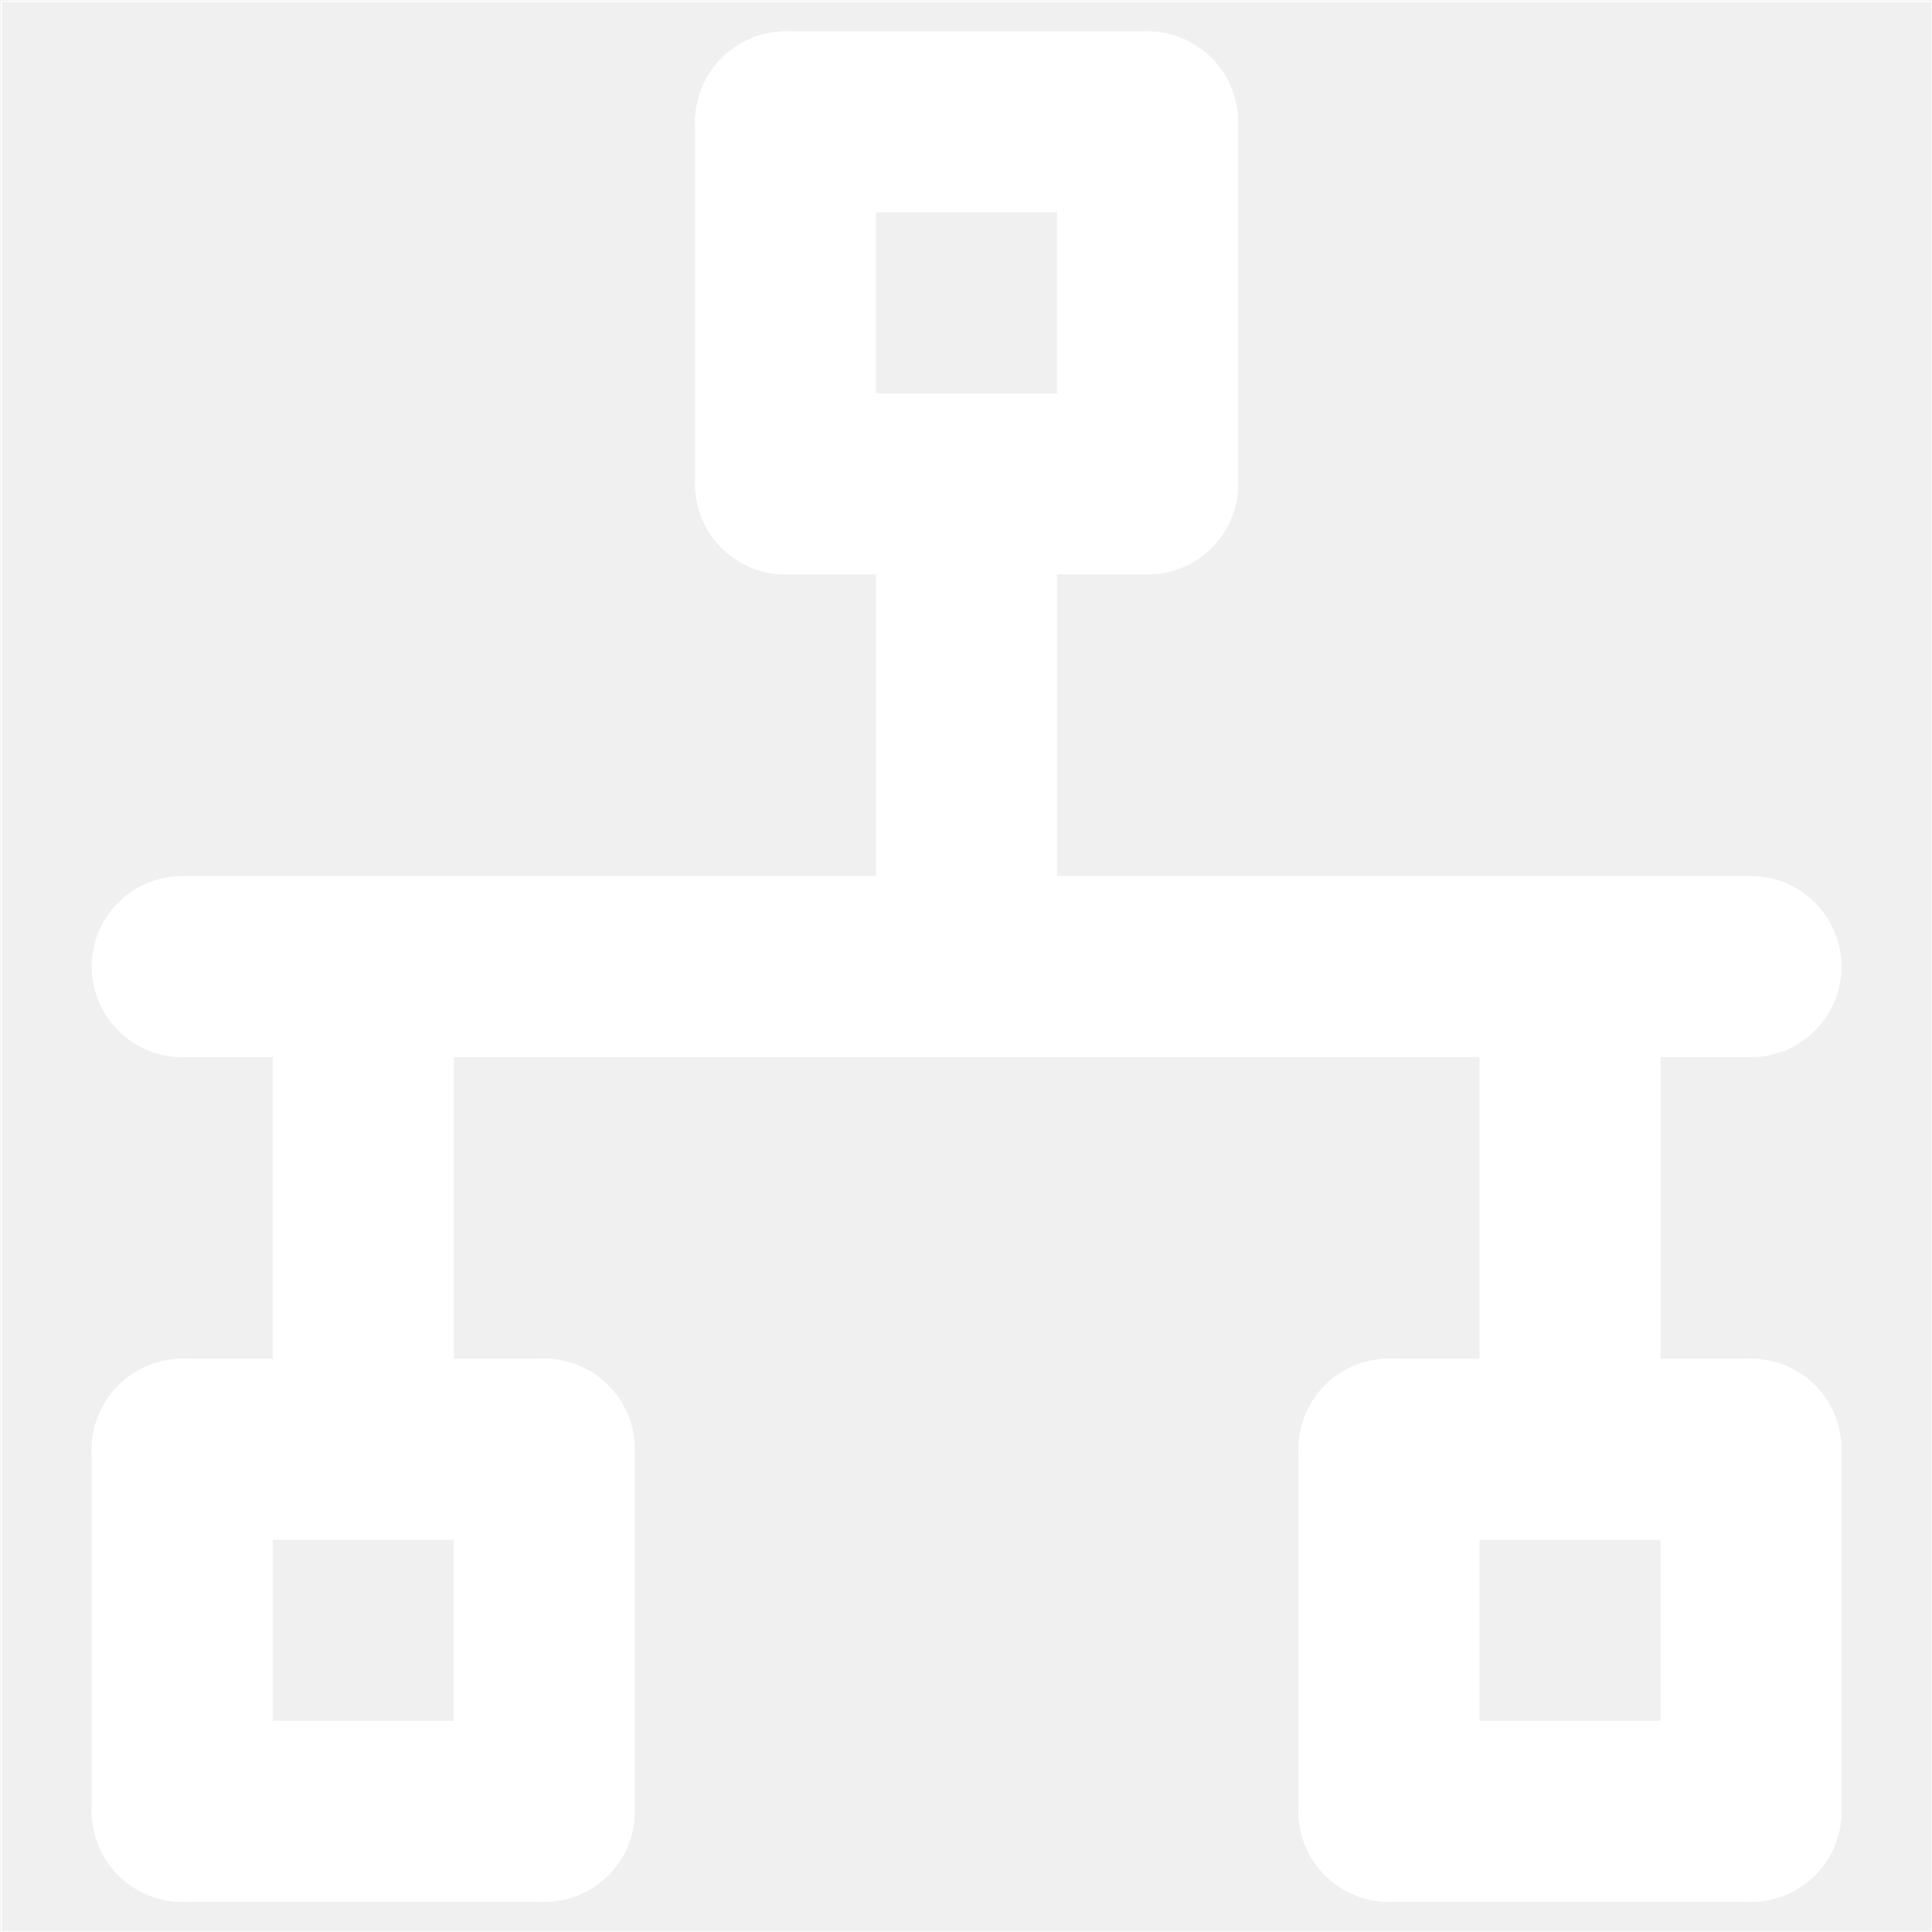
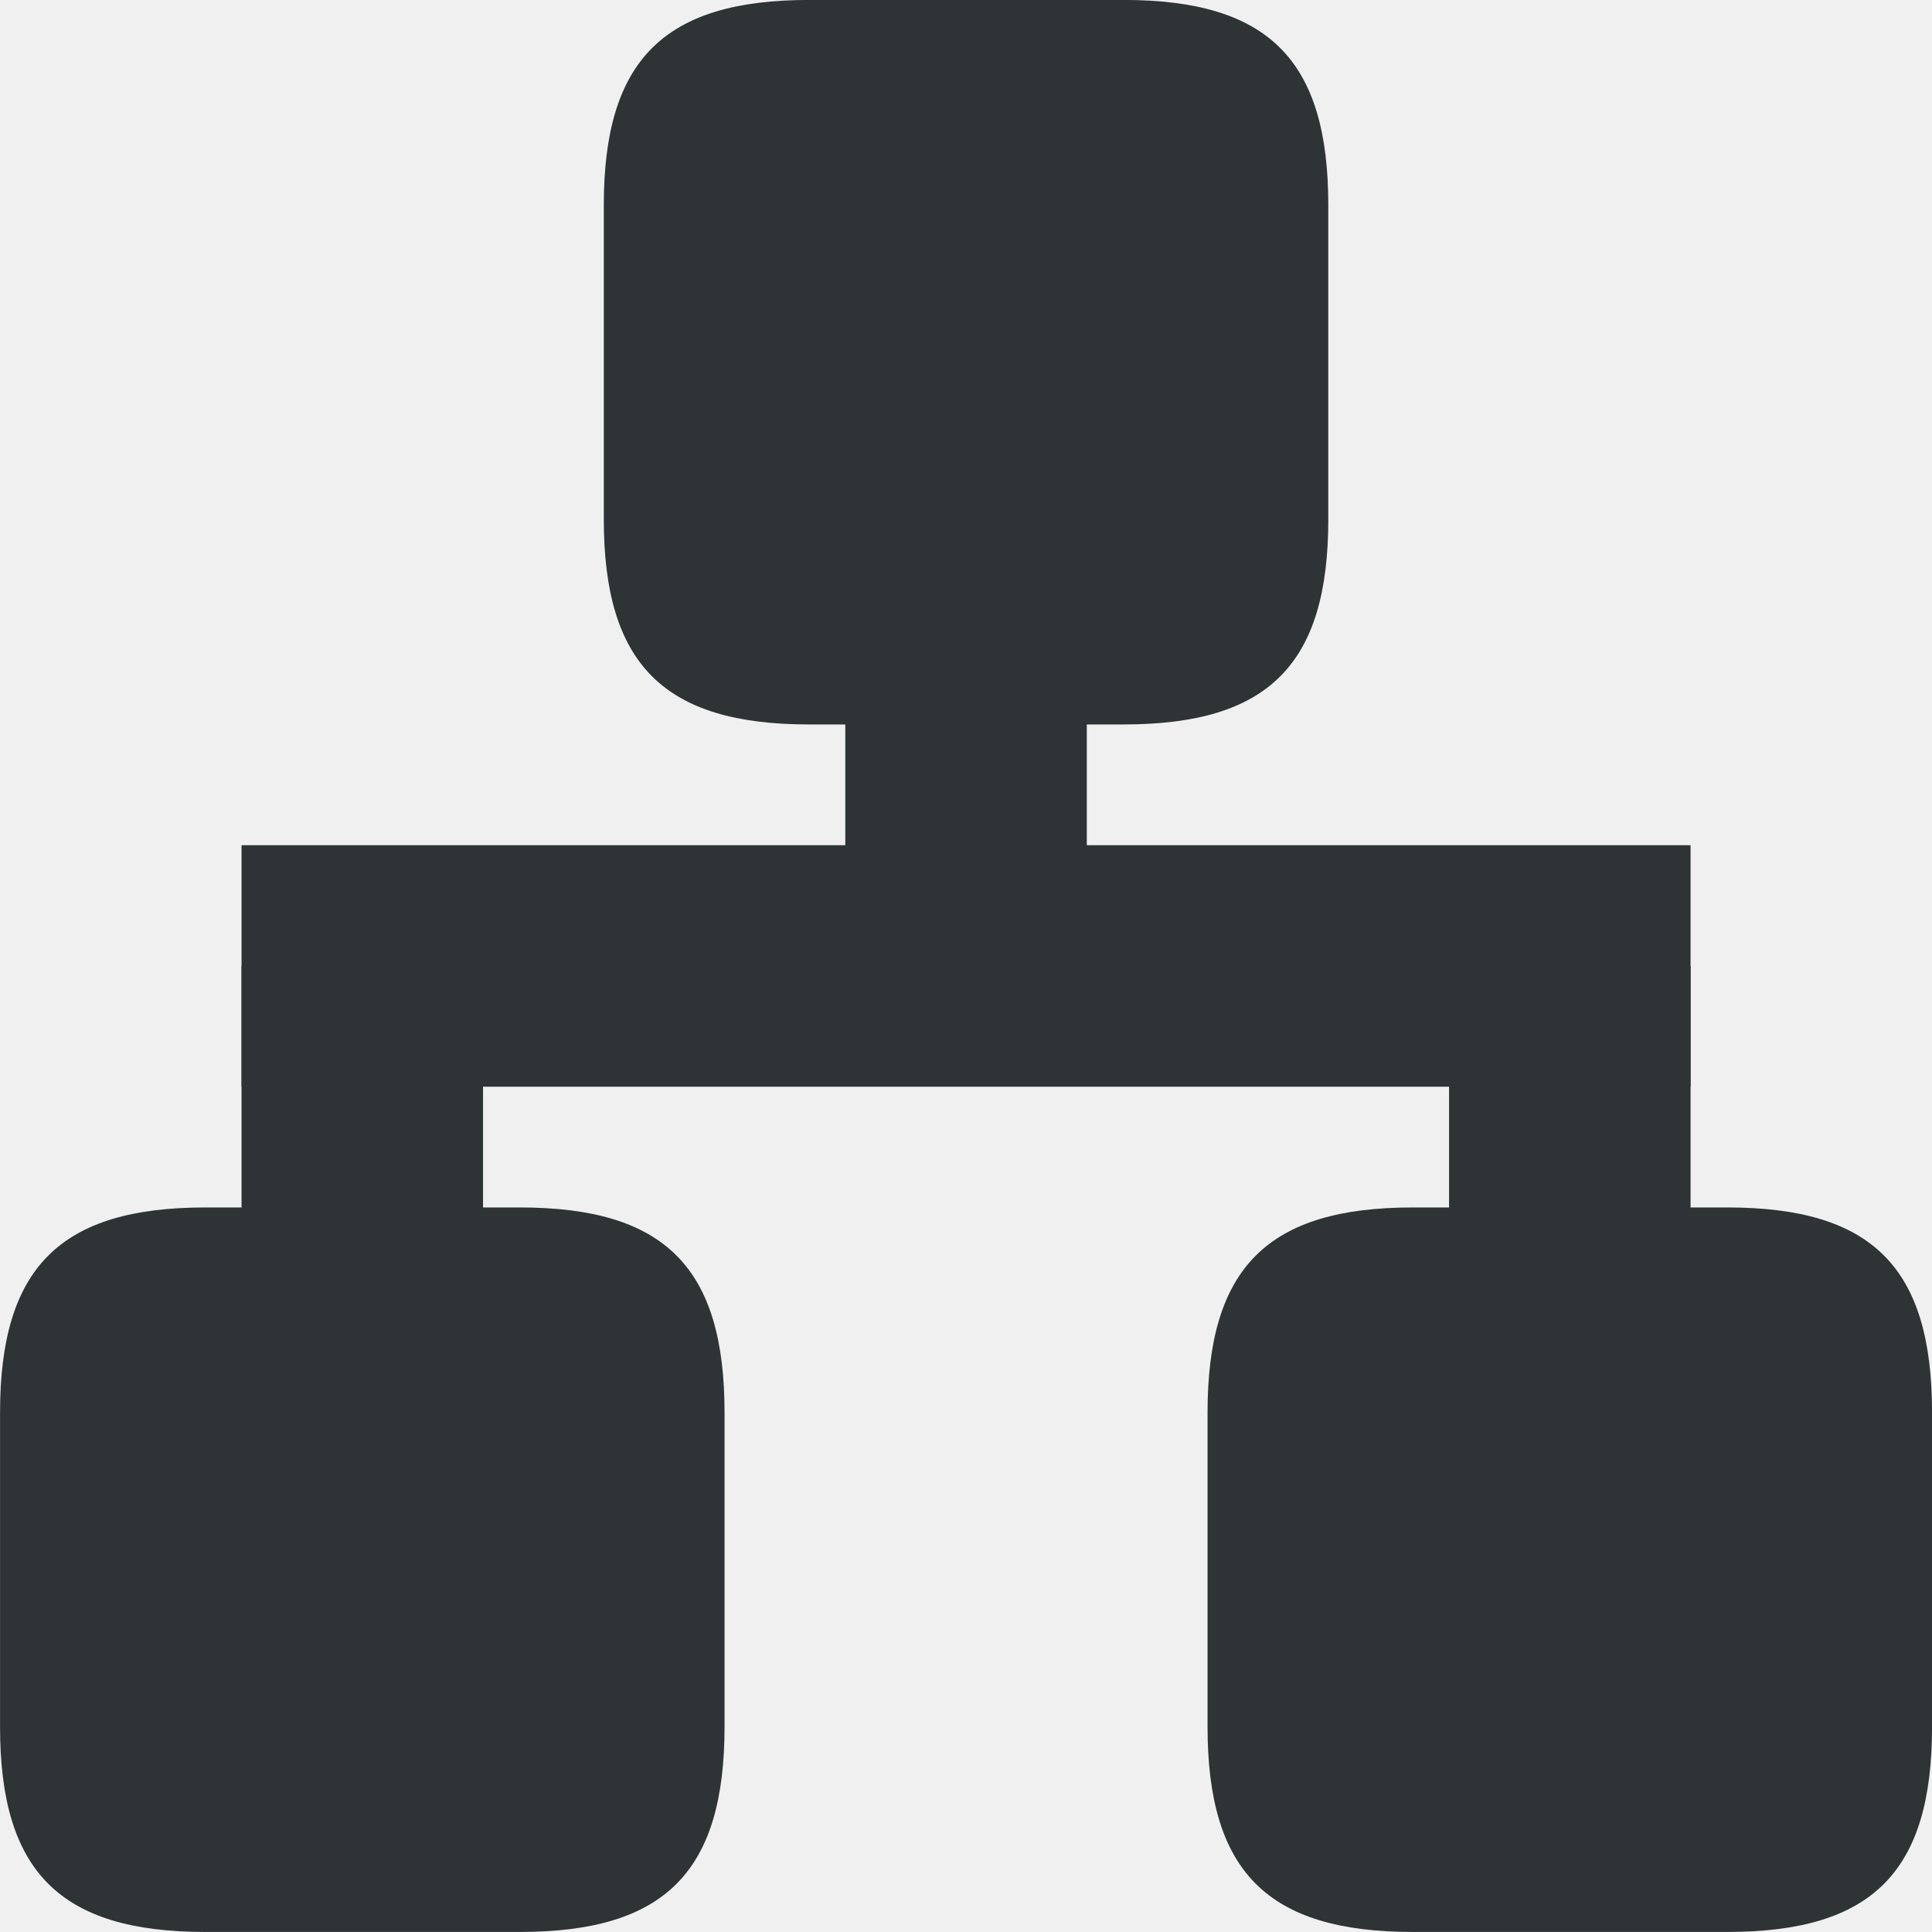
- <svg xmlns="http://www.w3.org/2000/svg" id="Layer_1" data-name="Layer 1" viewBox="0 0 16.01 16.01">
-   <defs>
-     <style>
-       .cls-1 {
-         fill: #fff;
-       }
- 
-       .cls-2 {
-         fill: none;
-         stroke: #fff;
-         stroke-miterlimit: 10;
-         stroke-width: 0.01px;
-       }
-     </style>
-   </defs>
-   <path class="cls-1" d="M1.5,8.75h13a.75.75,0,0,0,0-1.5H1.5a.75.75,0,0,0,0,1.5h13a.75.75,0,0,0,0-1.5H1.5A.75.75,0,0,0,1.5,8.75Z" transform="translate(0.01 0.01)" />
-   <line class="cls-2" x1="0.01" y1="0.01" x2="0.01" y2="16.01" />
-   <line class="cls-2" x1="16.01" y1="0.01" x2="16.01" y2="16.01" />
-   <line class="cls-2" x1="0.01" y1="0.01" x2="16.01" y2="0.01" />
-   <line class="cls-2" x1="0.01" y1="16.01" x2="16.01" y2="16.01" />
-   <path class="cls-1" d="M8.75,7.5v-3a.75.75,0,0,0-1.5,0v3a.75.75,0,0,0,1.5,0Z" transform="translate(0.01 0.01)" />
-   <path class="cls-1" d="M3.75,11.5v-3a.75.75,0,0,0-1.5,0v3a.75.75,0,0,0,1.5,0Z" transform="translate(0.01 0.01)" />
-   <path class="cls-1" d="M13.75,11.5v-3a.75.75,0,0,0-1.5,0v3a.75.75,0,0,0,1.5,0Z" transform="translate(0.01 0.01)" />
-   <path class="cls-1" d="M7.25,4V1a.75.75,0,0,0-1.5,0V4a.75.75,0,0,0,1.5,0Z" transform="translate(0.01 0.01)" />
-   <path class="cls-1" d="M10.25,4V1a.75.75,0,0,0-1.5,0V4a.75.75,0,0,0,1.5,0Z" transform="translate(0.01 0.01)" />
-   <path class="cls-1" d="M6.5,4.75h3a.75.75,0,0,0,0-1.5h-3a.75.75,0,0,0,0,1.5Z" transform="translate(0.01 0.01)" />
-   <path class="cls-1" d="M6.5,1.75h3A.76.76,0,0,0,10.25,1,.76.76,0,0,0,9.5.25h-3A.76.76,0,0,0,5.75,1a.76.76,0,0,0,.75.75Z" transform="translate(0.01 0.01)" />
-   <path class="cls-1" d="M2.25,15V12a.76.76,0,0,0-.75-.75A.76.76,0,0,0,.75,12v3a.76.76,0,0,0,.75.75A.76.76,0,0,0,2.25,15Z" transform="translate(0.01 0.01)" />
-   <path class="cls-1" d="M5.25,15V12a.75.75,0,0,0-1.5,0v3a.75.75,0,0,0,1.5,0Z" transform="translate(0.01 0.01)" />
-   <path class="cls-1" d="M1.5,15.75h3a.75.75,0,0,0,0-1.5h-3a.75.75,0,0,0,0,1.5Z" transform="translate(0.01 0.01)" />
-   <path class="cls-1" d="M1.5,12.75h3a.75.75,0,0,0,0-1.5h-3a.75.75,0,0,0,0,1.5Z" transform="translate(0.01 0.01)" />
-   <path class="cls-1" d="M12.25,15V12a.75.75,0,0,0-1.5,0v3a.75.75,0,0,0,1.5,0Z" transform="translate(0.01 0.01)" />
-   <path class="cls-1" d="M15.25,15V12a.75.75,0,0,0-1.5,0v3a.75.75,0,0,0,1.5,0Z" transform="translate(0.01 0.01)" />
-   <path class="cls-1" d="M11.5,15.75h3a.75.75,0,0,0,0-1.5h-3a.75.75,0,0,0,0,1.5Z" transform="translate(0.01 0.01)" />
-   <path class="cls-1" d="M11.5,12.75h3a.75.75,0,0,0,0-1.5h-3a.75.75,0,0,0,0,1.5Z" transform="translate(0.01 0.01)" />
+ <svg xmlns="http://www.w3.org/2000/svg" width="16px" height="16px" viewBox="0 0 16 16" version="1.1" id="svg13">
+   <defs id="defs17" />
+   <g id="g850" transform="translate(-13.42259,-2.2504)">
+     <path d="m 15.122,12.25 c -1.203,0 -1.699,0.5 -1.699,1.699 v 2.602 c 0,1.199 0.496,1.699 1.699,1.699 h 2.606 c 1.203,0 1.695,-0.5 1.695,-1.699 v -2.602 c 0,-1.199 -0.492,-1.699 -1.695,-1.699 z" fill="#2e3436" id="path147-3" />
+     <path d="m 27.423,11.25 h -12 V 9.25 h 12 z" fill="#2e3436" id="path145-7-5" style="stroke-width:2.928" />
+     <path d="M 17.423,10.25 V 12.35 h -2 v -2.1 z" fill="#2e3436" id="path145-7-5-3" style="stroke-width:1.225" />
+     <path d="M 27.423,10.25 V 12.35 h -2 v -2.1 z" fill="#2e3436" id="path145-7-5-3-5" style="stroke-width:1.225" />
+     <path d="M 20.423,10.25 V 8.15 h 2 v 2.1 z" fill="#2e3436" id="path145-7-5-3-5-6" style="stroke-width:1.225" />
+     <path d="m 25.122,12.25 c -1.203,0 -1.699,0.5 -1.699,1.699 v 2.602 c 0,1.199 0.496,1.699 1.699,1.699 h 2.606 c 1.203,0 1.695,-0.5 1.695,-1.699 v -2.602 c 0,-1.199 -0.492,-1.699 -1.695,-1.699 z" fill="#2e3436" id="path147-3-2" />
+     <path d="m 20.122,2.25 c -1.203,0 -1.699,0.5 -1.699,1.699 v 2.602 c 0,1.199 0.496,1.699 1.699,1.699 h 2.606 c 1.203,0 1.695,-0.5 1.695,-1.699 v -2.602 c 0,-1.199 -0.492,-1.699 -1.695,-1.699 z" fill="#2e3436" id="path147-3-9" />
+   </g>
</svg>
